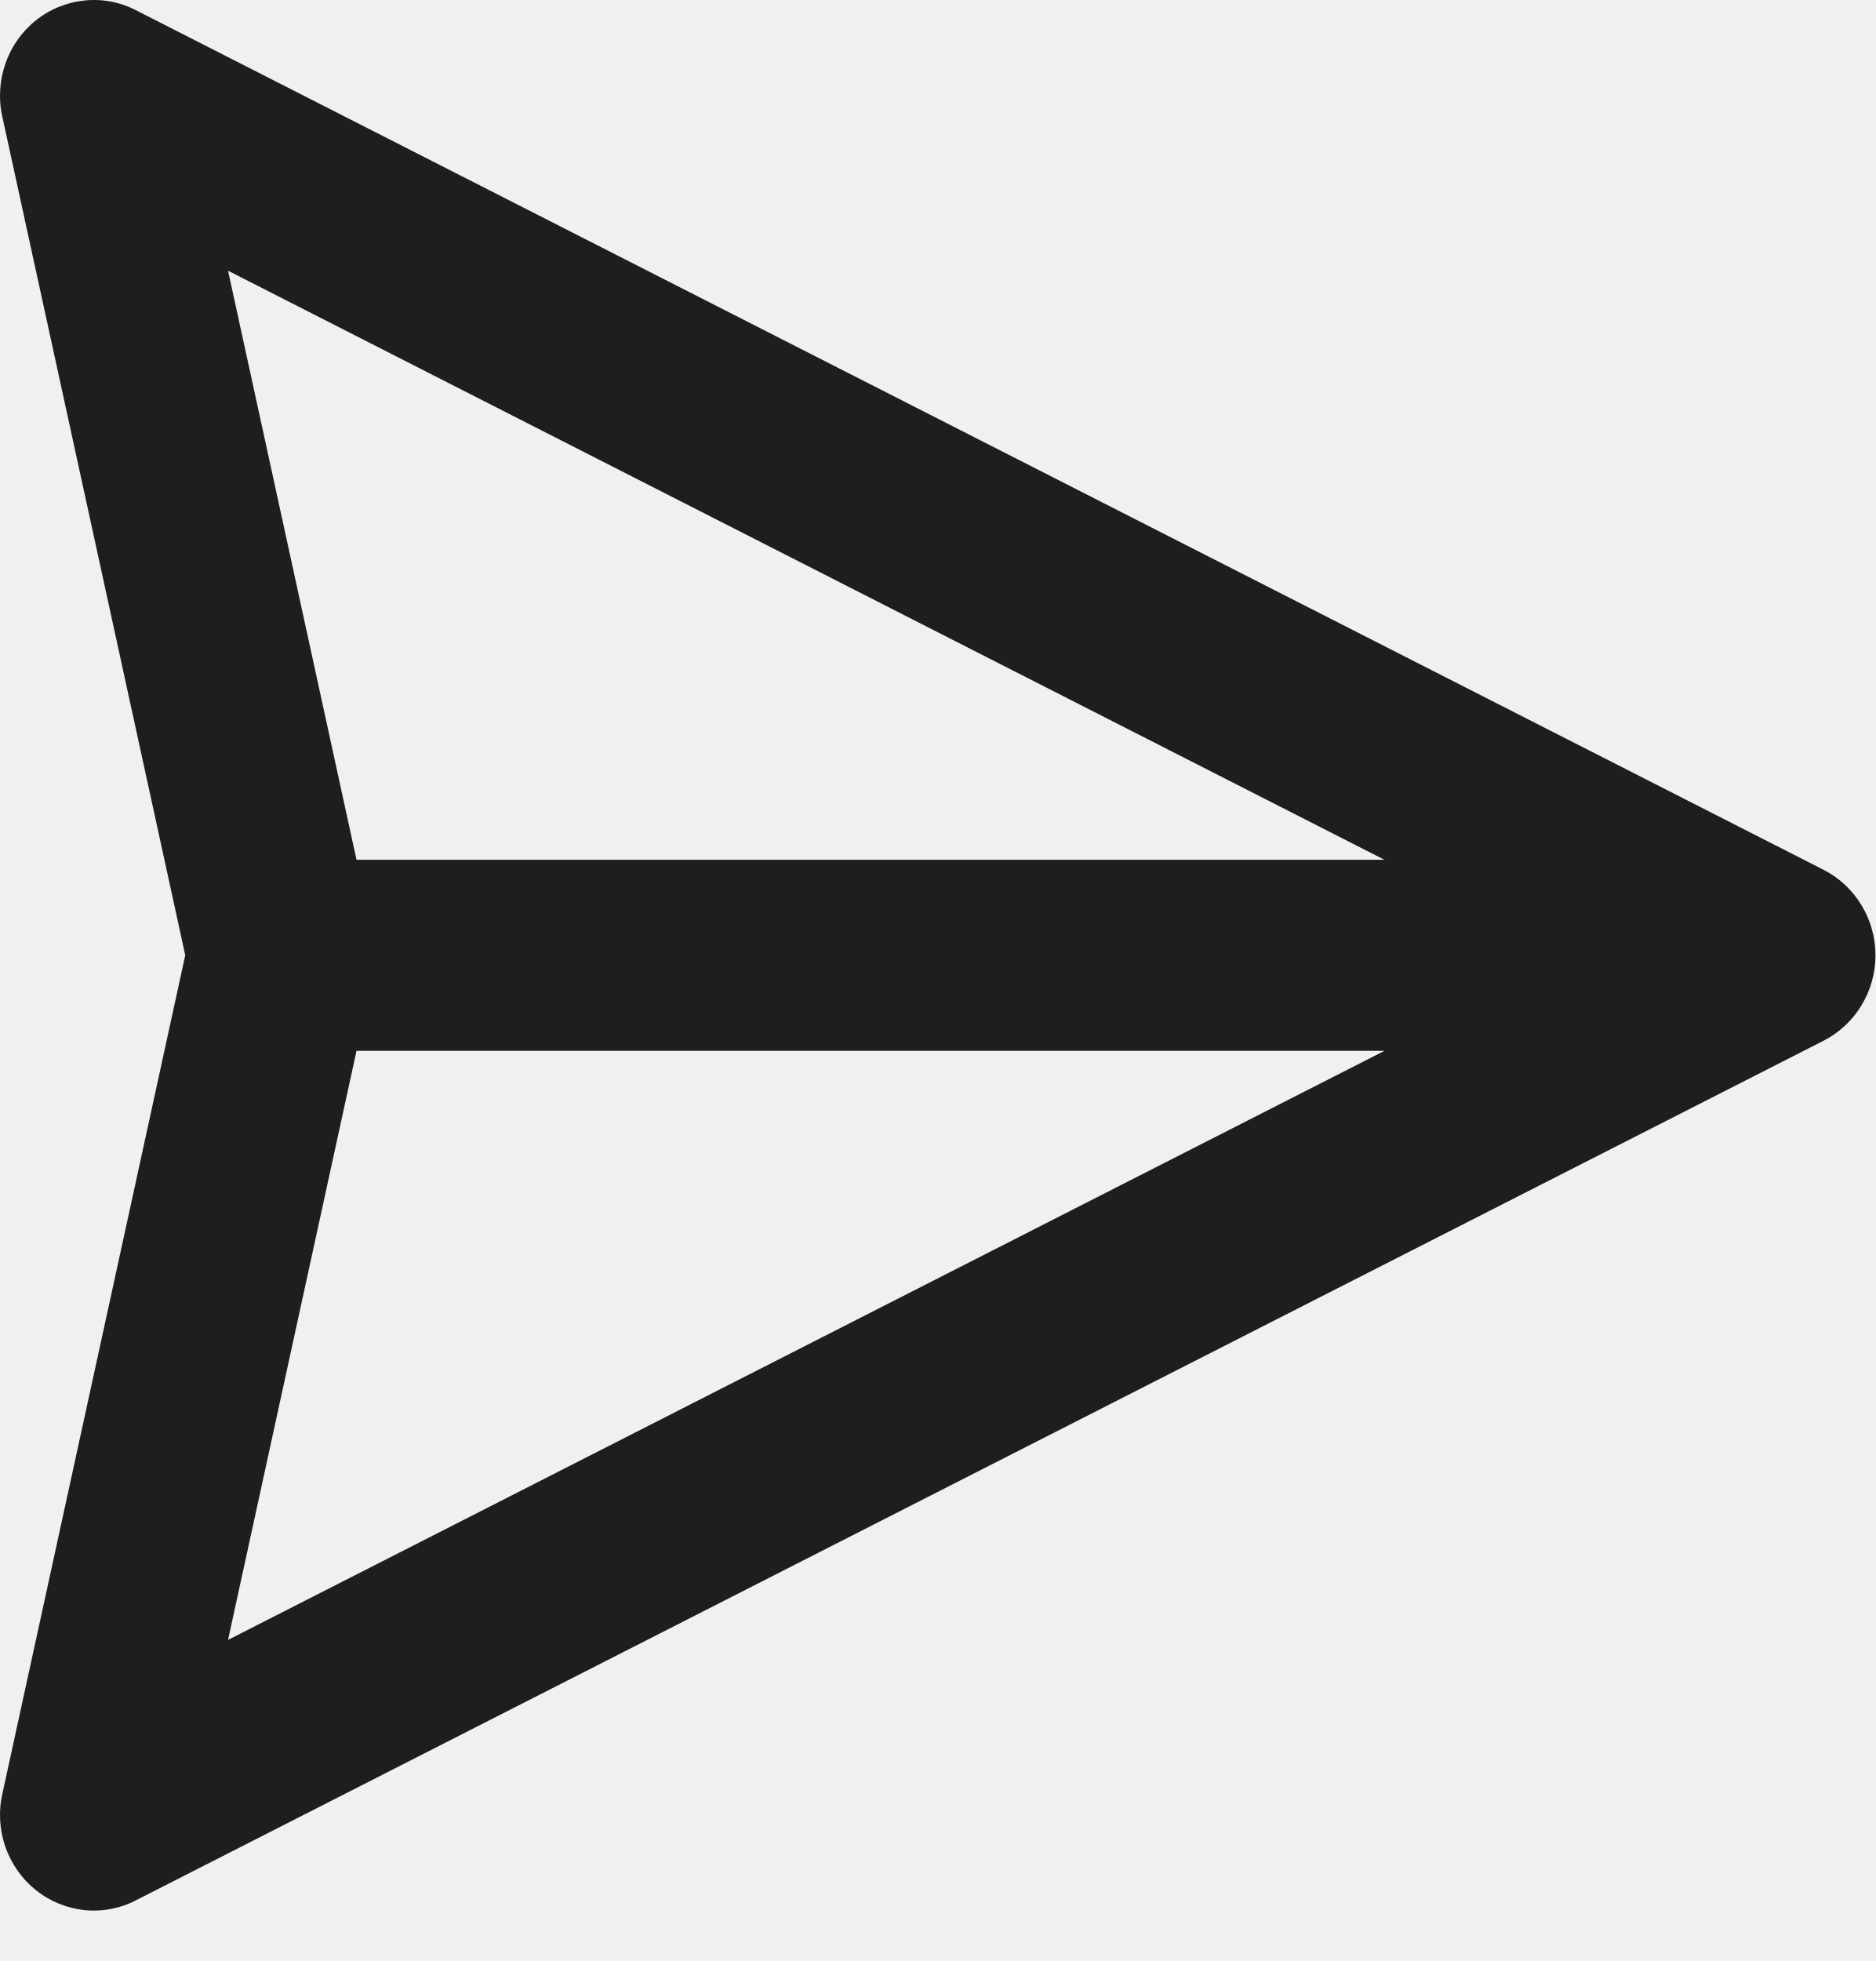
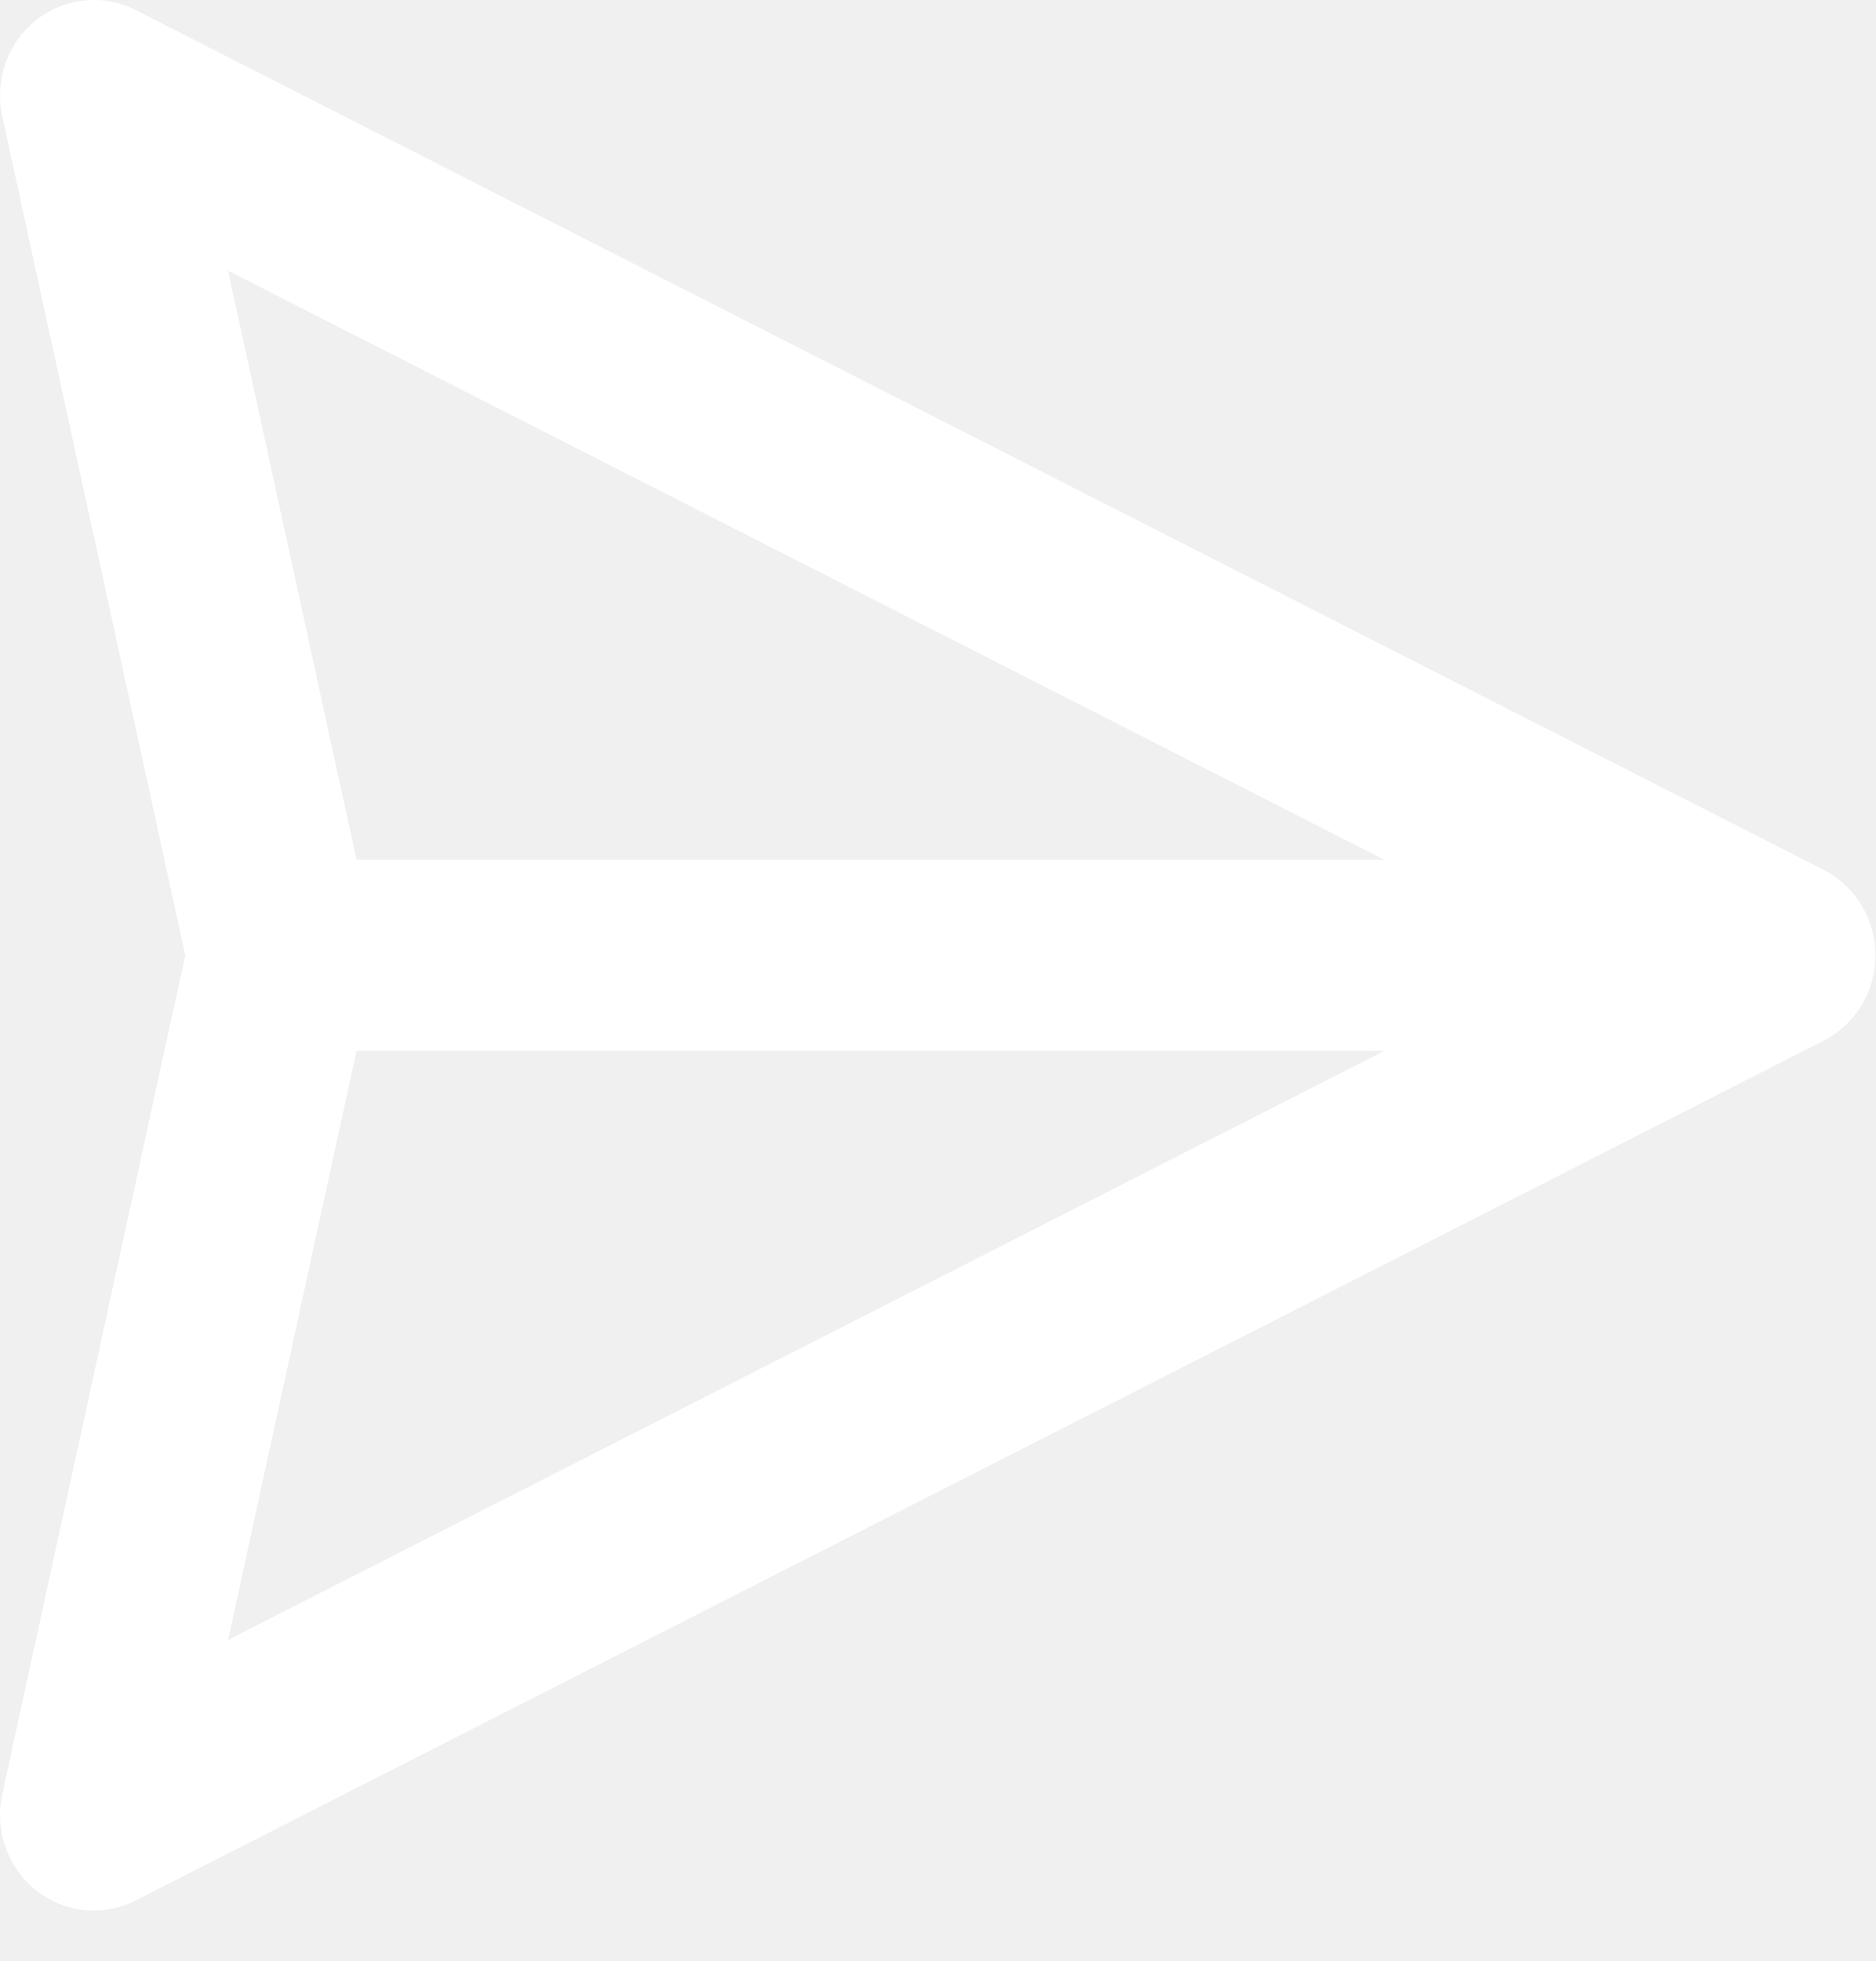
<svg xmlns="http://www.w3.org/2000/svg" width="22" height="23" viewBox="0 0 22 23" fill="none">
-   <path d="M22 11.204C22 11.412 21.943 11.616 21.835 11.793C21.728 11.97 21.574 12.113 21.392 12.206L1.591 22.29C1.406 22.385 1.197 22.424 0.991 22.403C0.784 22.381 0.587 22.301 0.424 22.171C0.26 22.041 0.136 21.866 0.065 21.667C-0.005 21.468 -0.019 21.253 0.026 21.047L2.173 11.204L0.026 1.363C-0.019 1.156 -0.005 0.941 0.065 0.742C0.135 0.542 0.259 0.368 0.423 0.237C0.587 0.107 0.784 0.027 0.99 0.006C1.197 -0.016 1.405 0.023 1.591 0.118L21.392 10.202C21.574 10.295 21.728 10.438 21.835 10.615C21.943 10.792 22 10.996 22 11.204ZM4.182 12.325L2.675 19.234L16.24 12.325L4.182 12.325ZM16.24 10.084L2.675 3.175L4.182 10.084L16.24 10.084Z" fill="#1E1E1E" />
+   <path d="M22 11.204C22 11.412 21.943 11.616 21.835 11.793C21.728 11.97 21.574 12.113 21.392 12.206L1.591 22.29C1.406 22.385 1.197 22.424 0.991 22.403C0.784 22.381 0.587 22.301 0.424 22.171C0.26 22.041 0.136 21.866 0.065 21.667C-0.005 21.468 -0.019 21.253 0.026 21.047L2.173 11.204L0.026 1.363C-0.019 1.156 -0.005 0.941 0.065 0.742C0.135 0.542 0.259 0.368 0.423 0.237C0.587 0.107 0.784 0.027 0.99 0.006C1.197 -0.016 1.405 0.023 1.591 0.118L21.392 10.202C21.574 10.295 21.728 10.438 21.835 10.615C21.943 10.792 22 10.996 22 11.204ZM4.182 12.325L2.675 19.234L16.24 12.325L4.182 12.325ZM16.24 10.084L2.675 3.175L4.182 10.084L16.24 10.084Z" fill="#FFFFFF" />
</svg>
